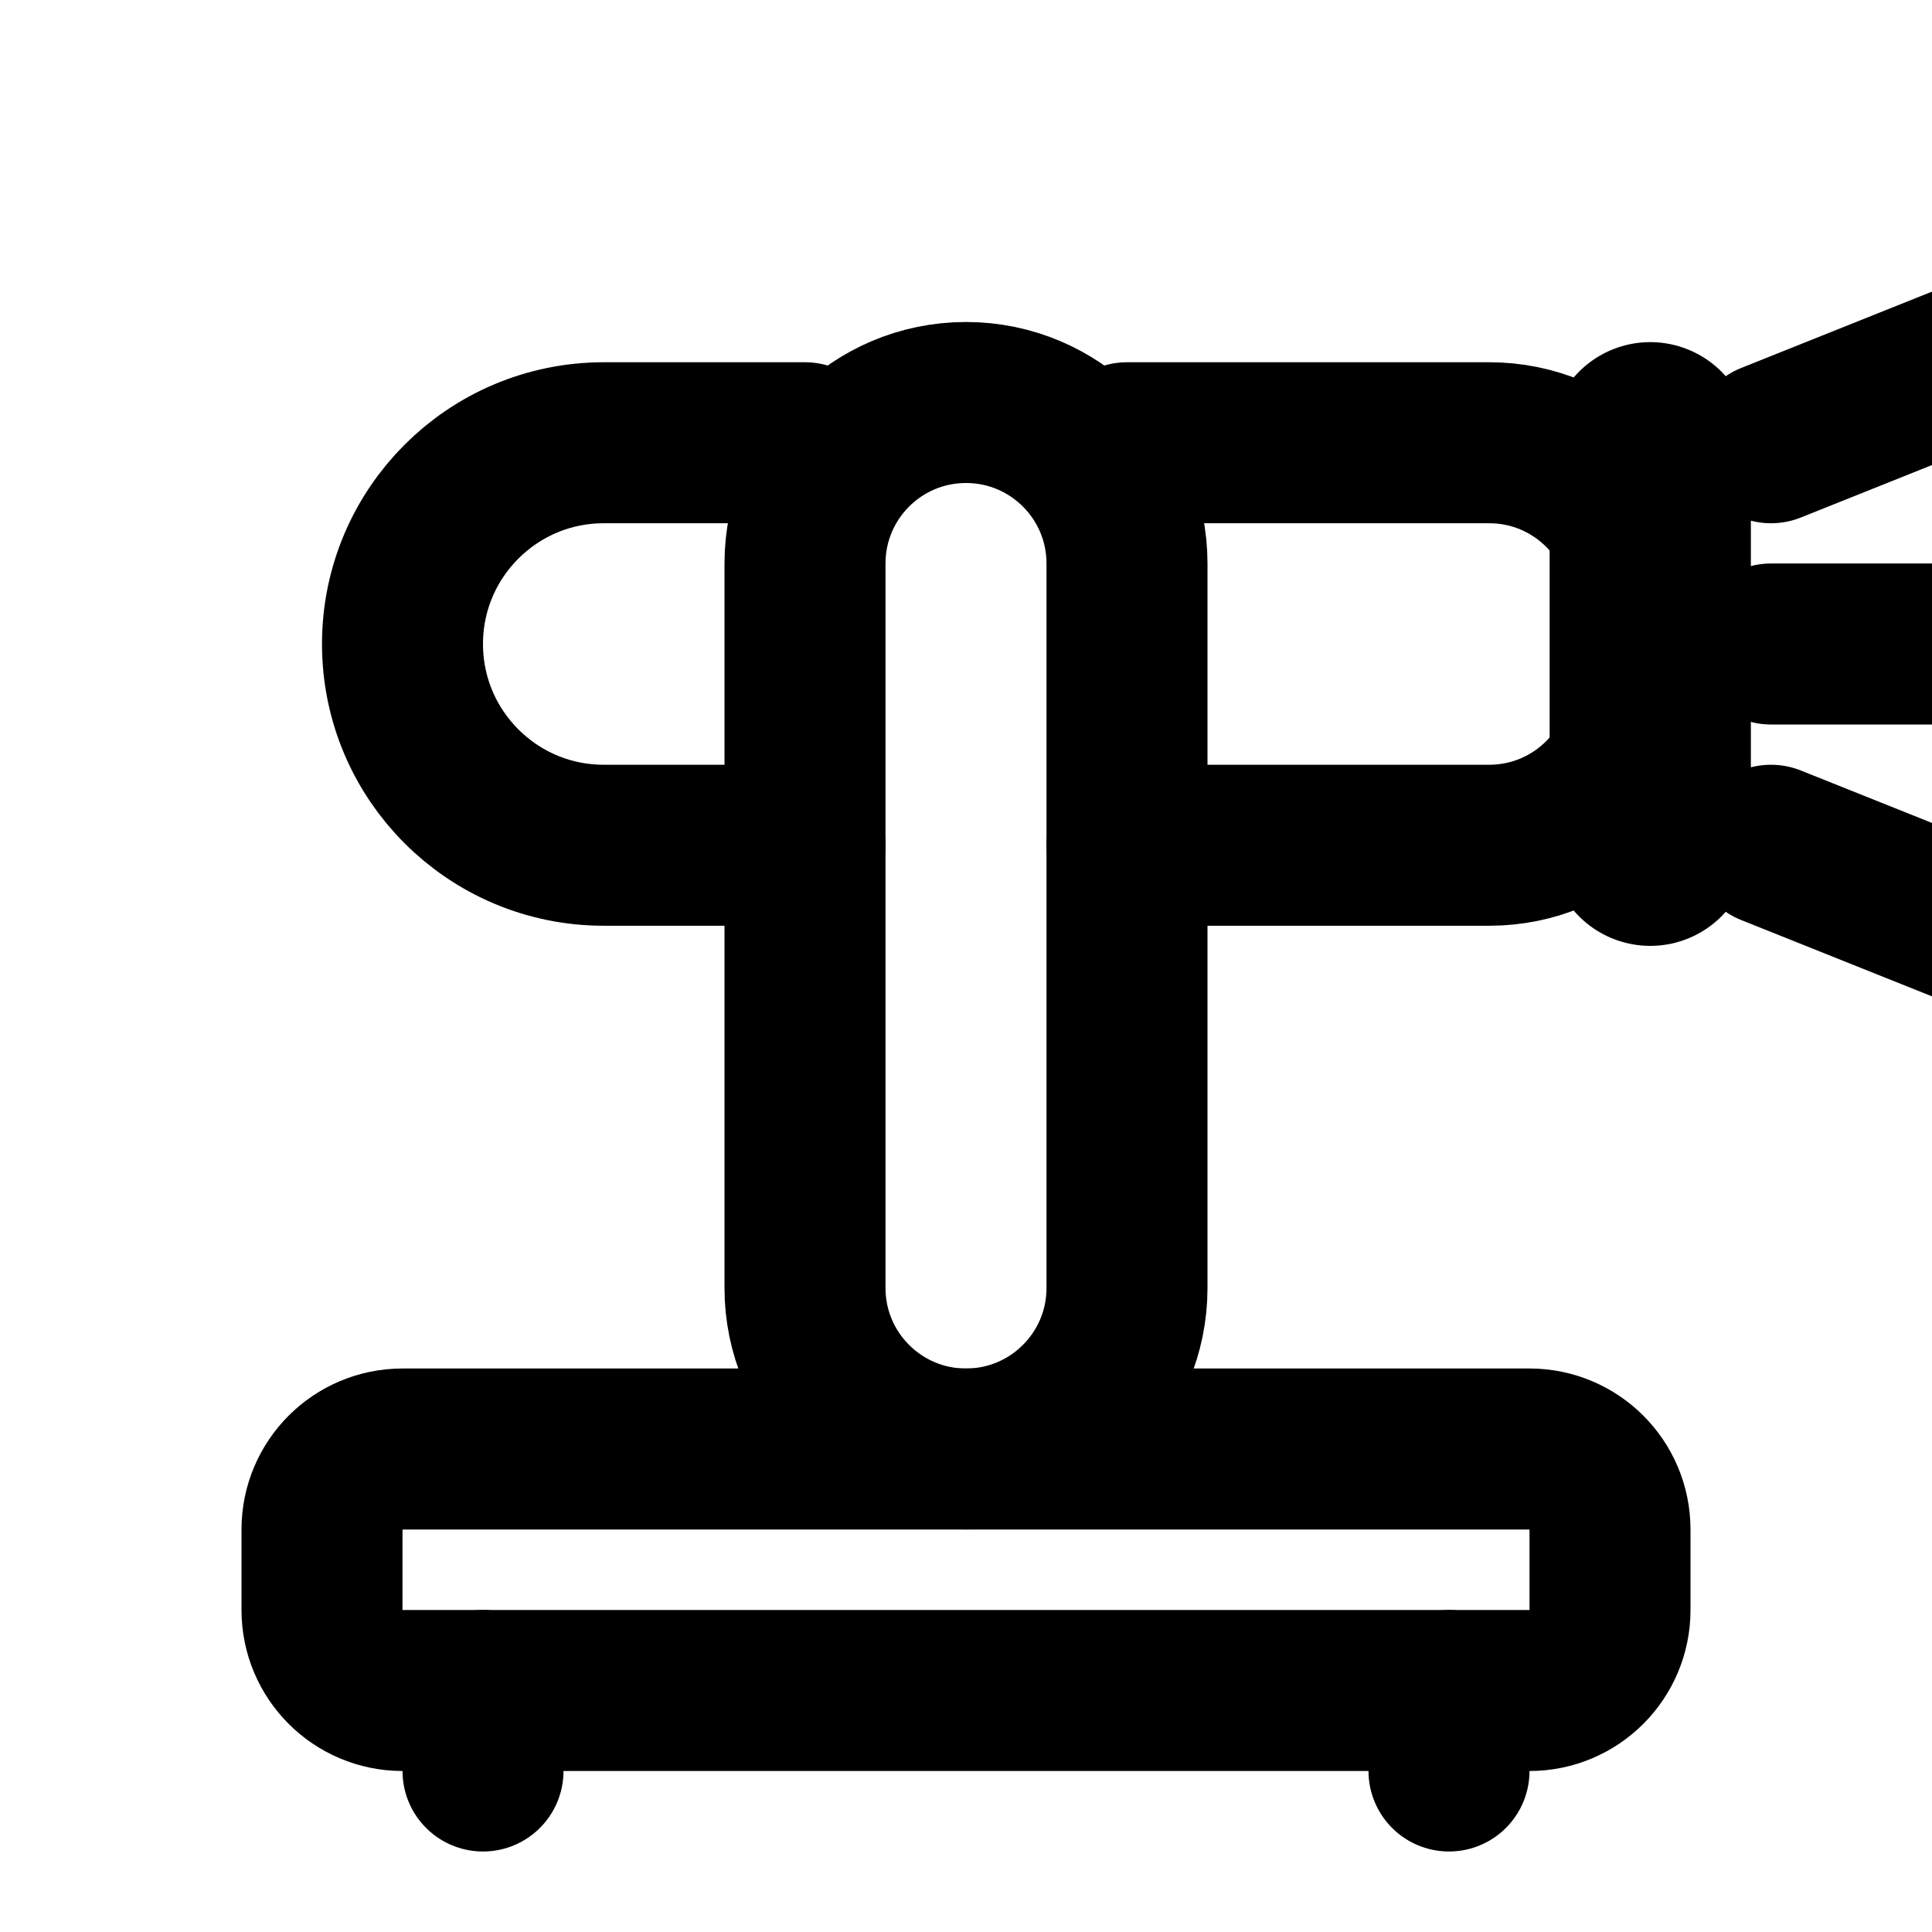
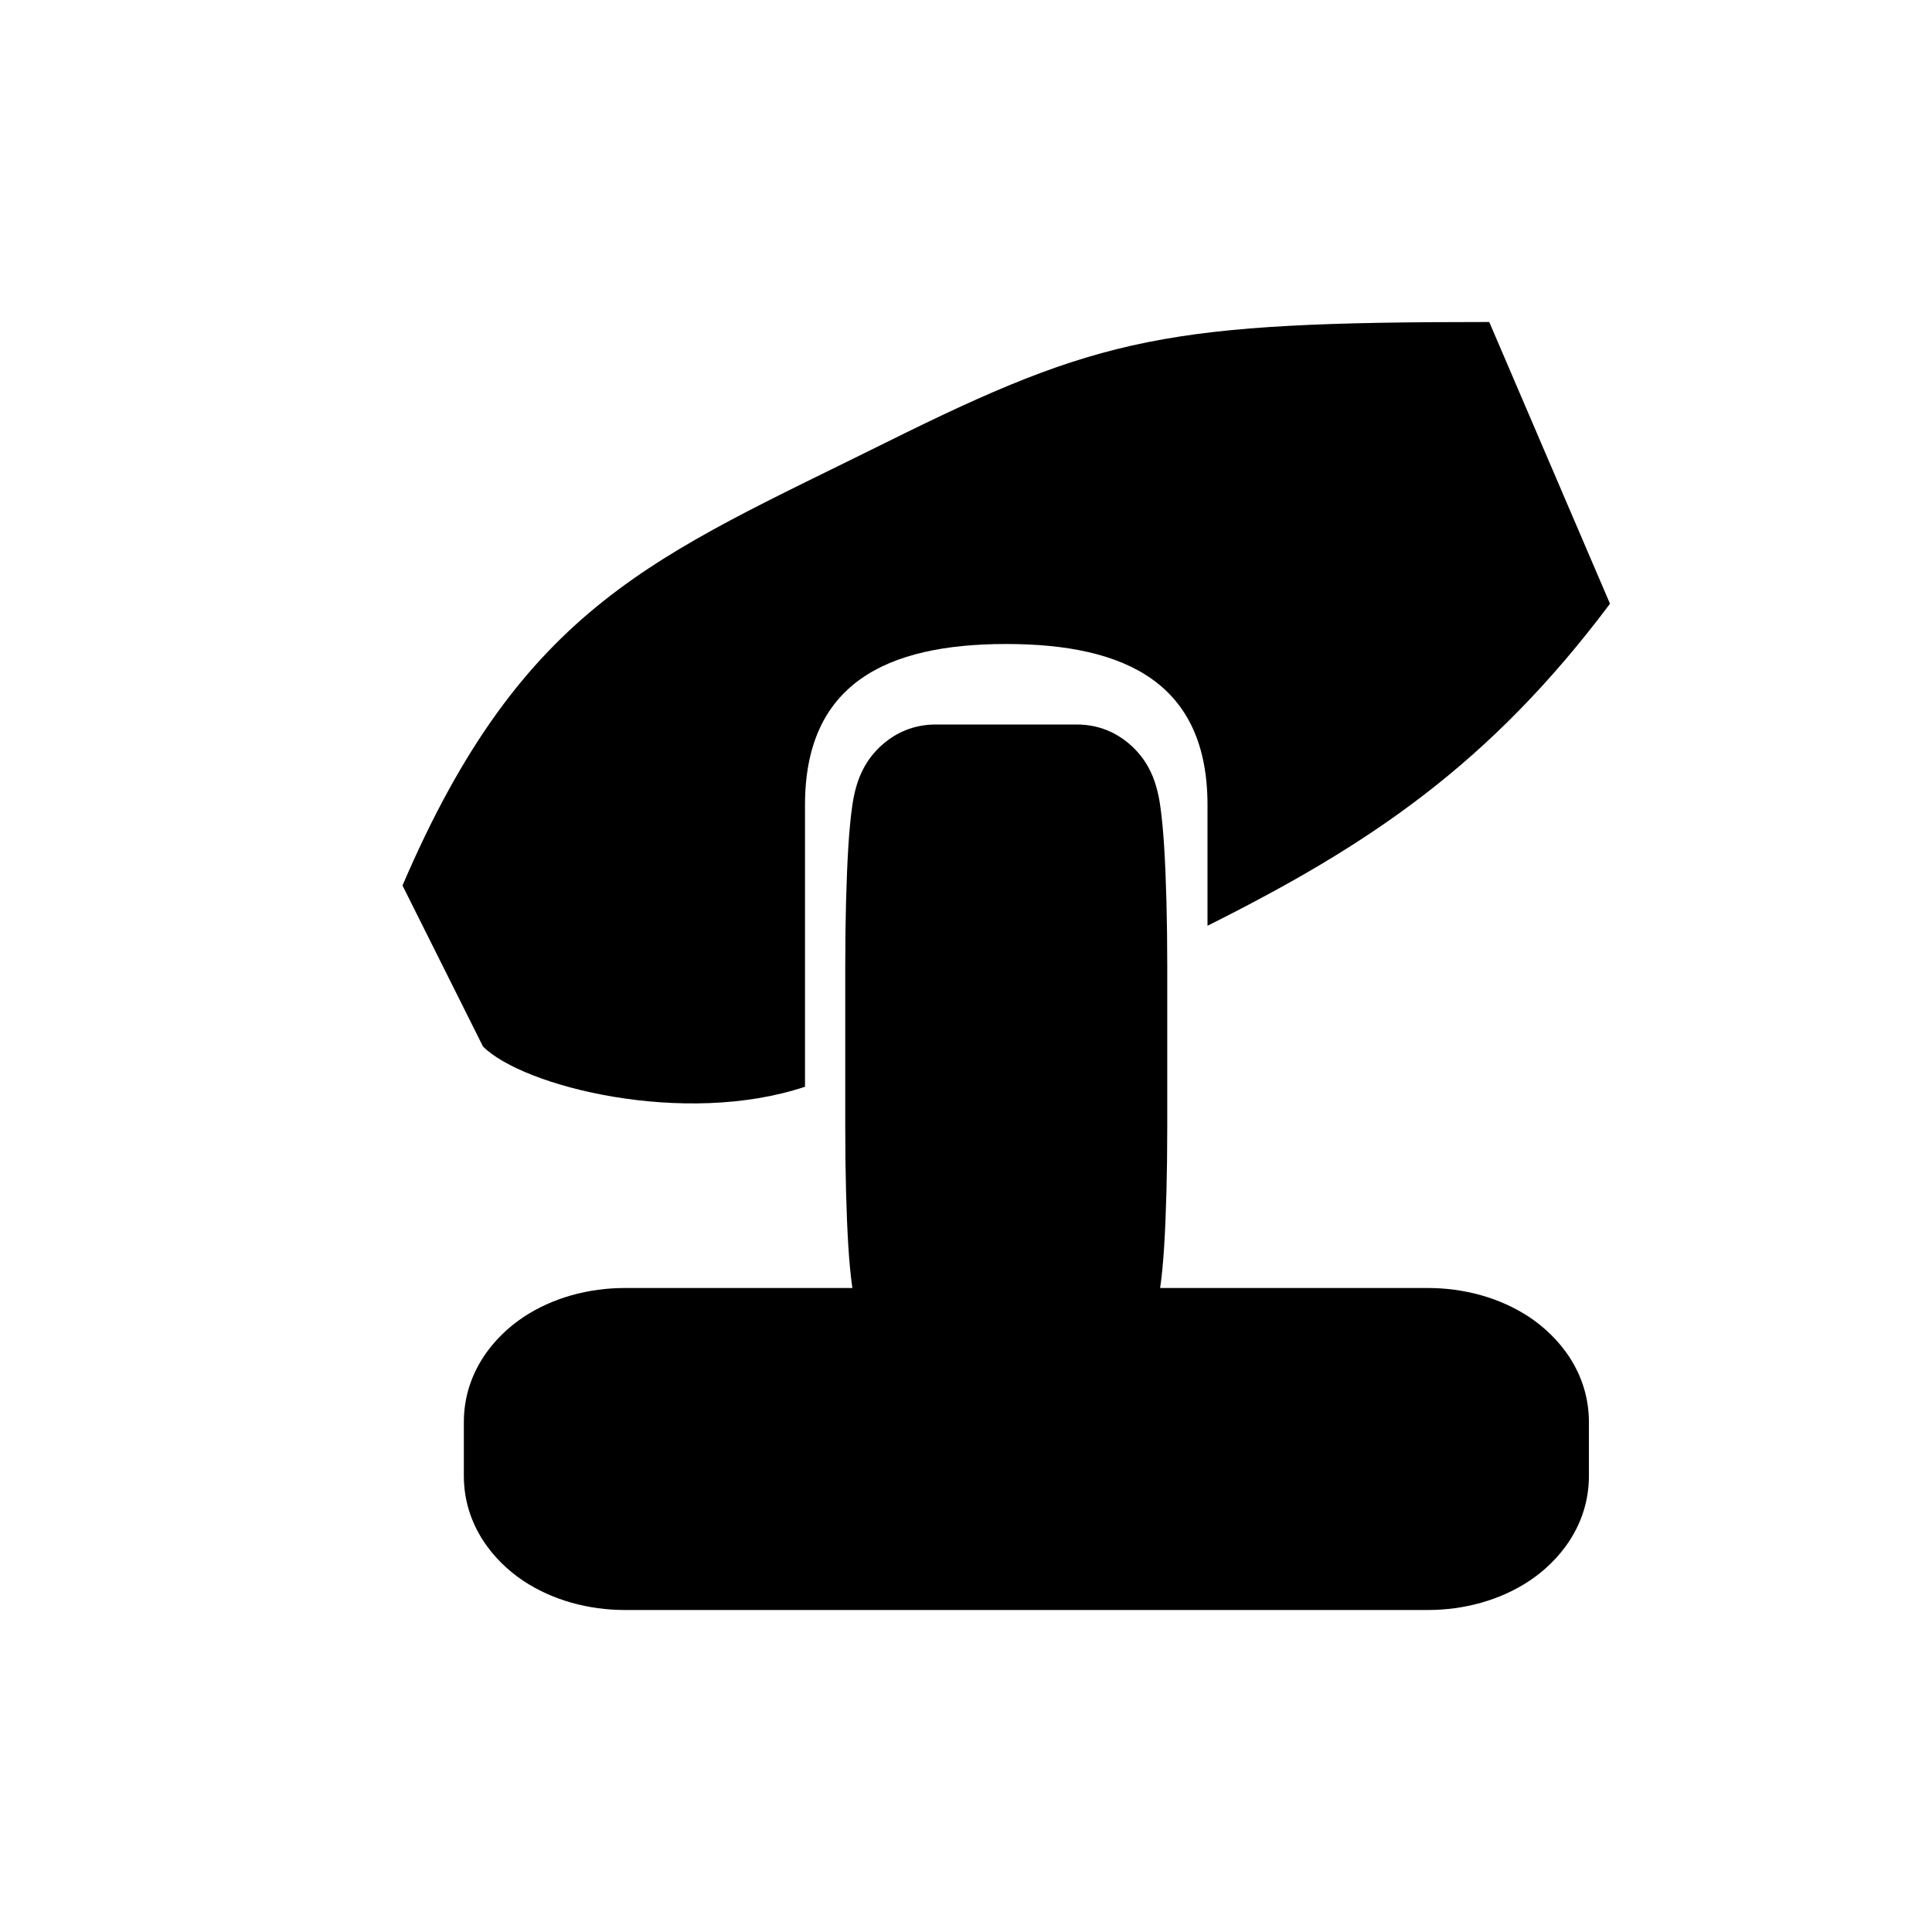
- <svg xmlns="http://www.w3.org/2000/svg" viewBox="0 0 24 24" fill="none" stroke="currentColor" stroke-width="2" stroke-linecap="round" stroke-linejoin="round" class="lucide-fixture-moving-head">
-   <rect x="4" y="18" width="16" height="3" rx="1" />
-   <path d="M6 21v1M18 21v1" />
-   <path d="M10 5.5H7.5A2.5 2.5 0 0 0 5 8v0a2.5 2.5 0 0 0 2.5 2.5H10" />
-   <path d="M14 5.5h4.5A2 2 0 0 1 20.5 7.5v1a2 2 0 0 1-2 2H14" />
-   <line x1="20.5" y1="5.5" x2="20.5" y2="10.5" stroke-width="2.5" />
-   <rect x="10" y="5" width="4" height="13" rx="2" />
-   <line x1="22" y1="5.5" x2="24.5" y2="4.5" />
-   <line x1="22" y1="8" x2="25" y2="8" />
-   <line x1="22" y1="10.5" x2="24.5" y2="11.5" />
+ <svg xmlns="http://www.w3.org/2000/svg" width="24" height="24" viewBox="0 0 24 24" fill="none">
+   <path d="M13.375 9C13.947 9 14.211 9.441 14.239 9.486C14.309 9.601 14.343 9.705 14.356 9.748C14.387 9.847 14.404 9.946 14.413 10.011C14.434 10.154 14.45 10.333 14.462 10.523C14.486 10.912 14.5 11.434 14.5 12V14C14.5 14.566 14.486 15.088 14.462 15.477C14.45 15.667 14.434 15.846 14.413 15.989C14.413 15.993 14.412 15.996 14.411 16H17.738C18.184 16 18.633 16.119 19 16.363C19.36 16.603 19.738 17.044 19.738 17.667V18.333C19.738 18.956 19.36 19.397 19 19.637C18.633 19.881 18.184 20 17.738 20H7.762C7.316 20 6.867 19.881 6.5 19.637C6.14 19.397 5.762 18.956 5.762 18.333V17.667C5.762 17.044 6.14 16.603 6.5 16.363C6.867 16.119 7.316 16 7.762 16H10.589C10.588 15.996 10.587 15.993 10.587 15.989C10.566 15.846 10.55 15.667 10.538 15.477C10.514 15.088 10.5 14.566 10.5 14V12C10.5 11.434 10.514 10.912 10.538 10.523C10.55 10.333 10.566 10.154 10.587 10.011C10.596 9.946 10.613 9.847 10.644 9.748C10.657 9.705 10.691 9.601 10.761 9.486C10.789 9.441 11.053 9 11.625 9H13.375Z" fill="black" />
+   <path d="M20 7.5C18.5 9.5 17 10.5 15 11.5V10C15 8.5 14 8 12.5 8C11 8 10 8.5 10 10V13.5C8.5 14 6.5 13.5 6 13L5 11C6.5 7.5 8.153 6.914 11 5.5C13.675 4.171 14.5 4 18.5 4L20 7.5Z" fill="black" />
</svg>
